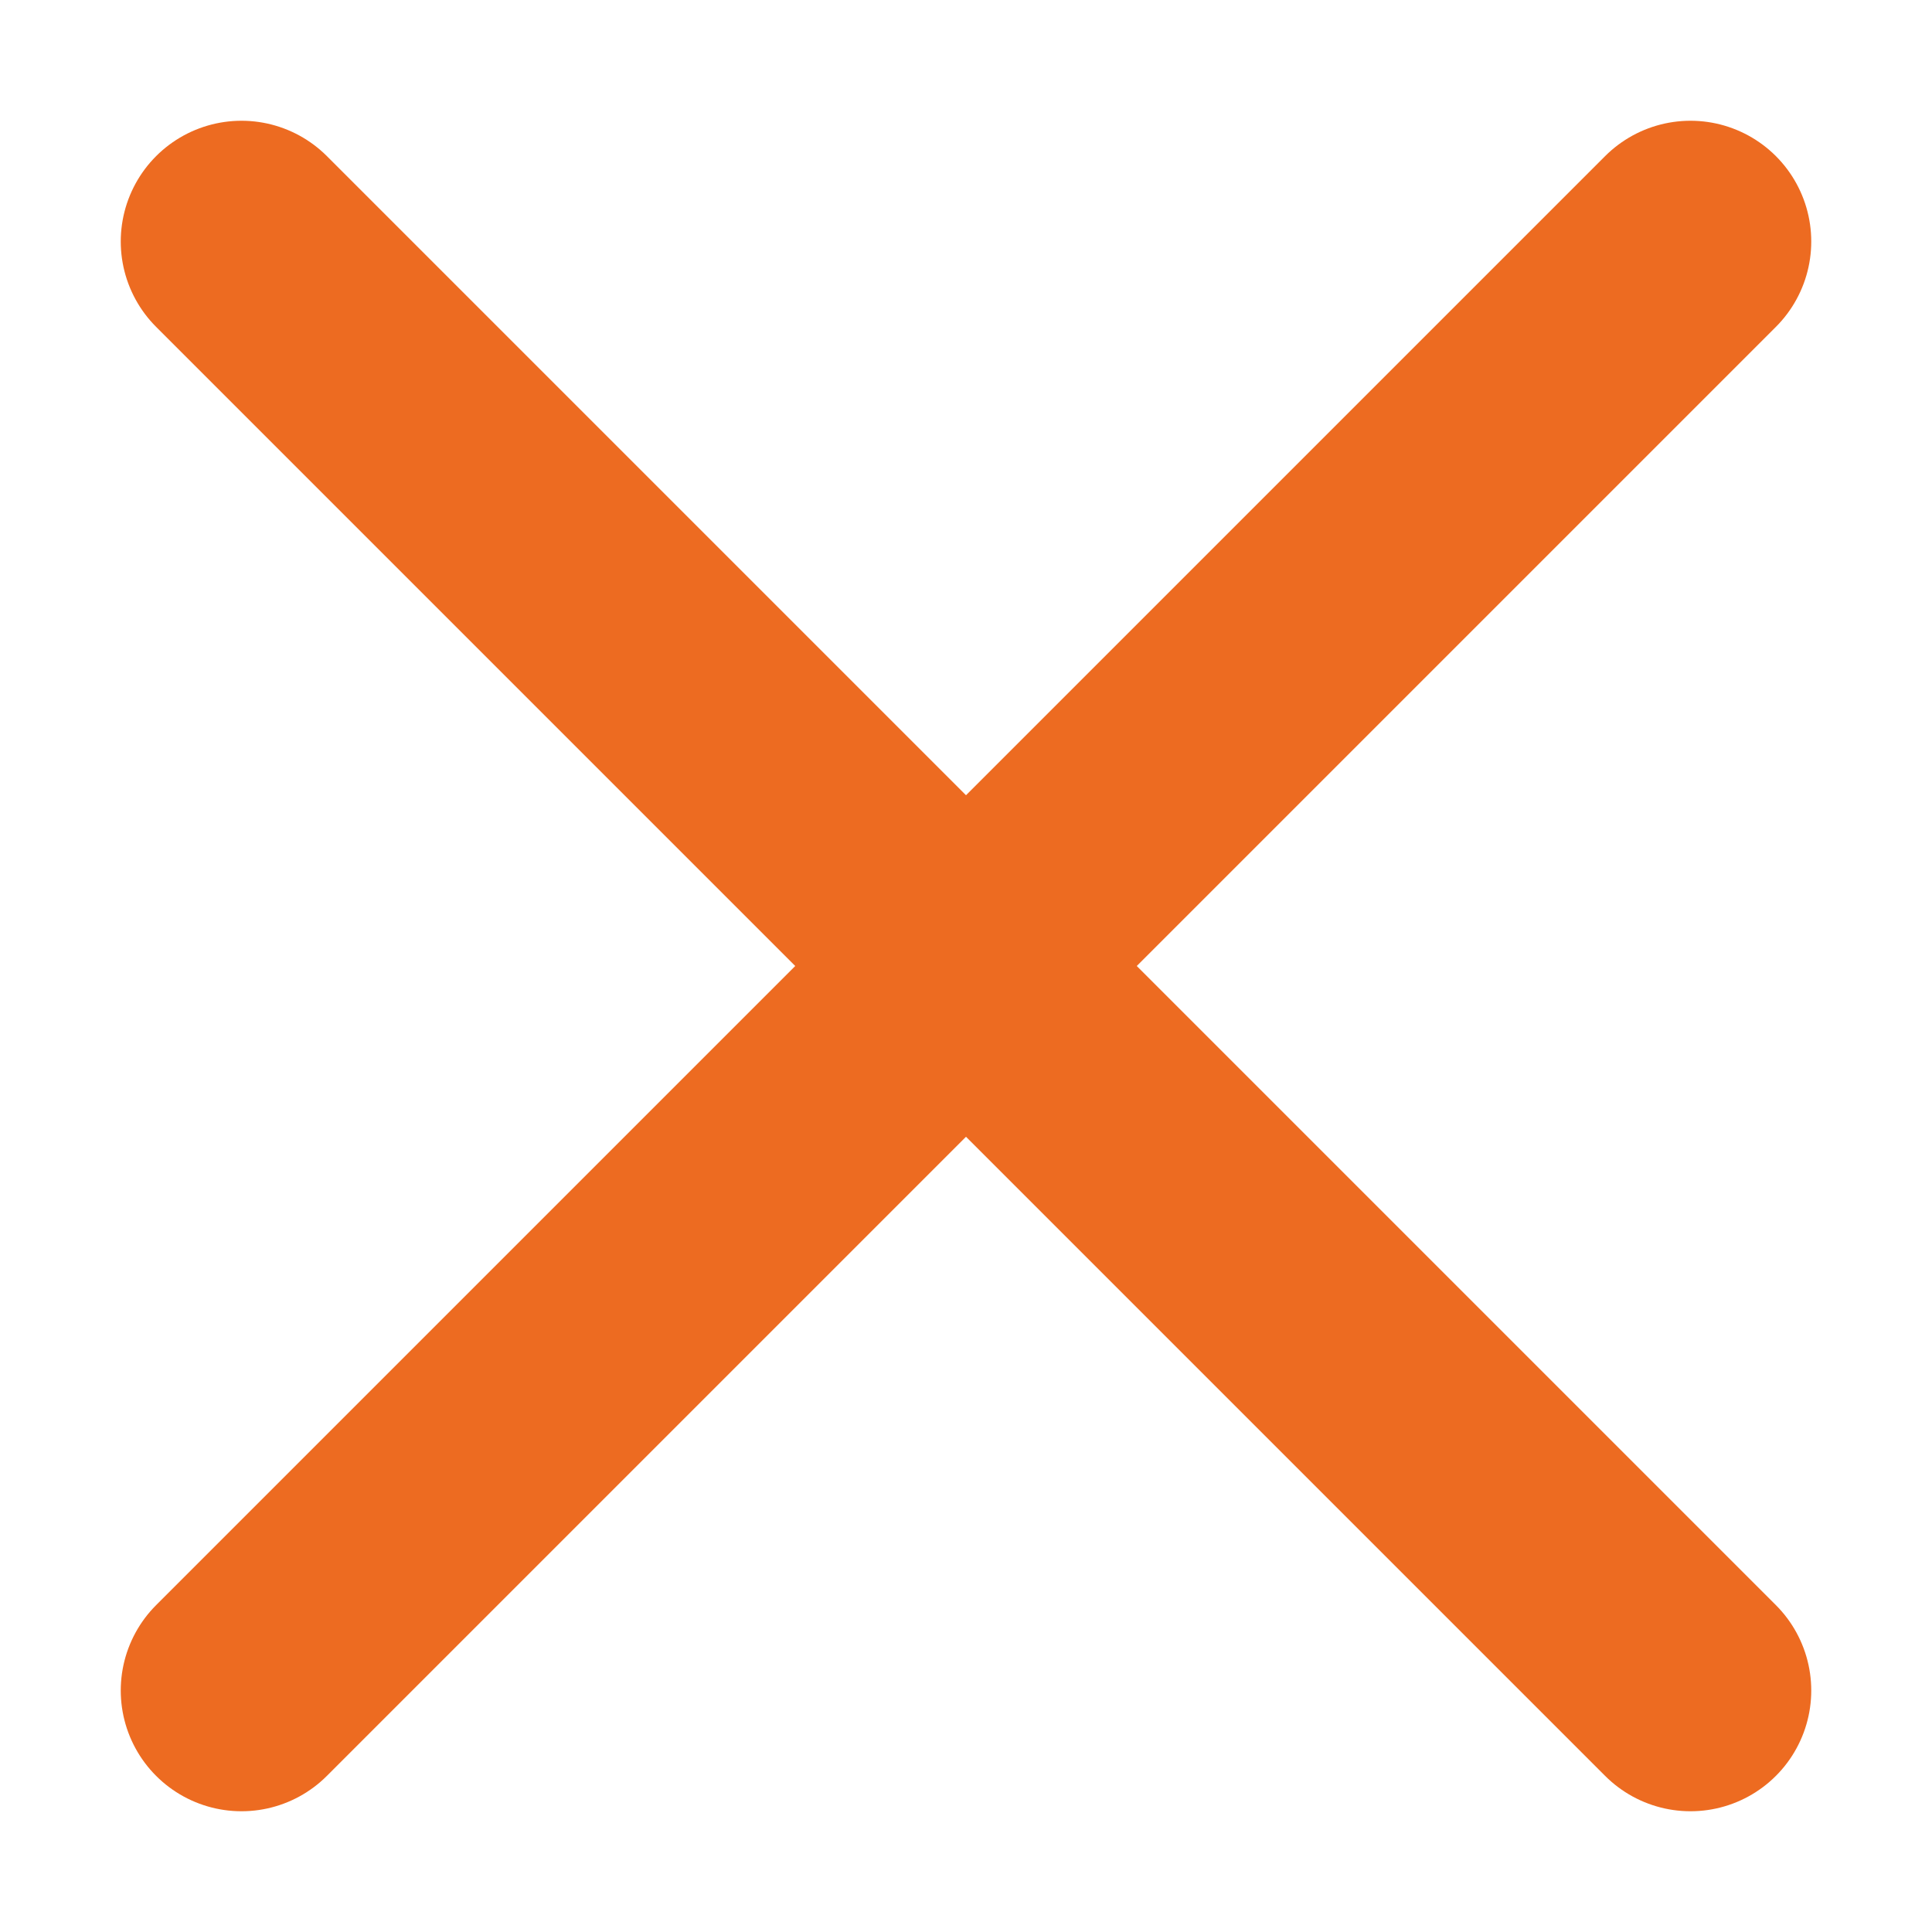
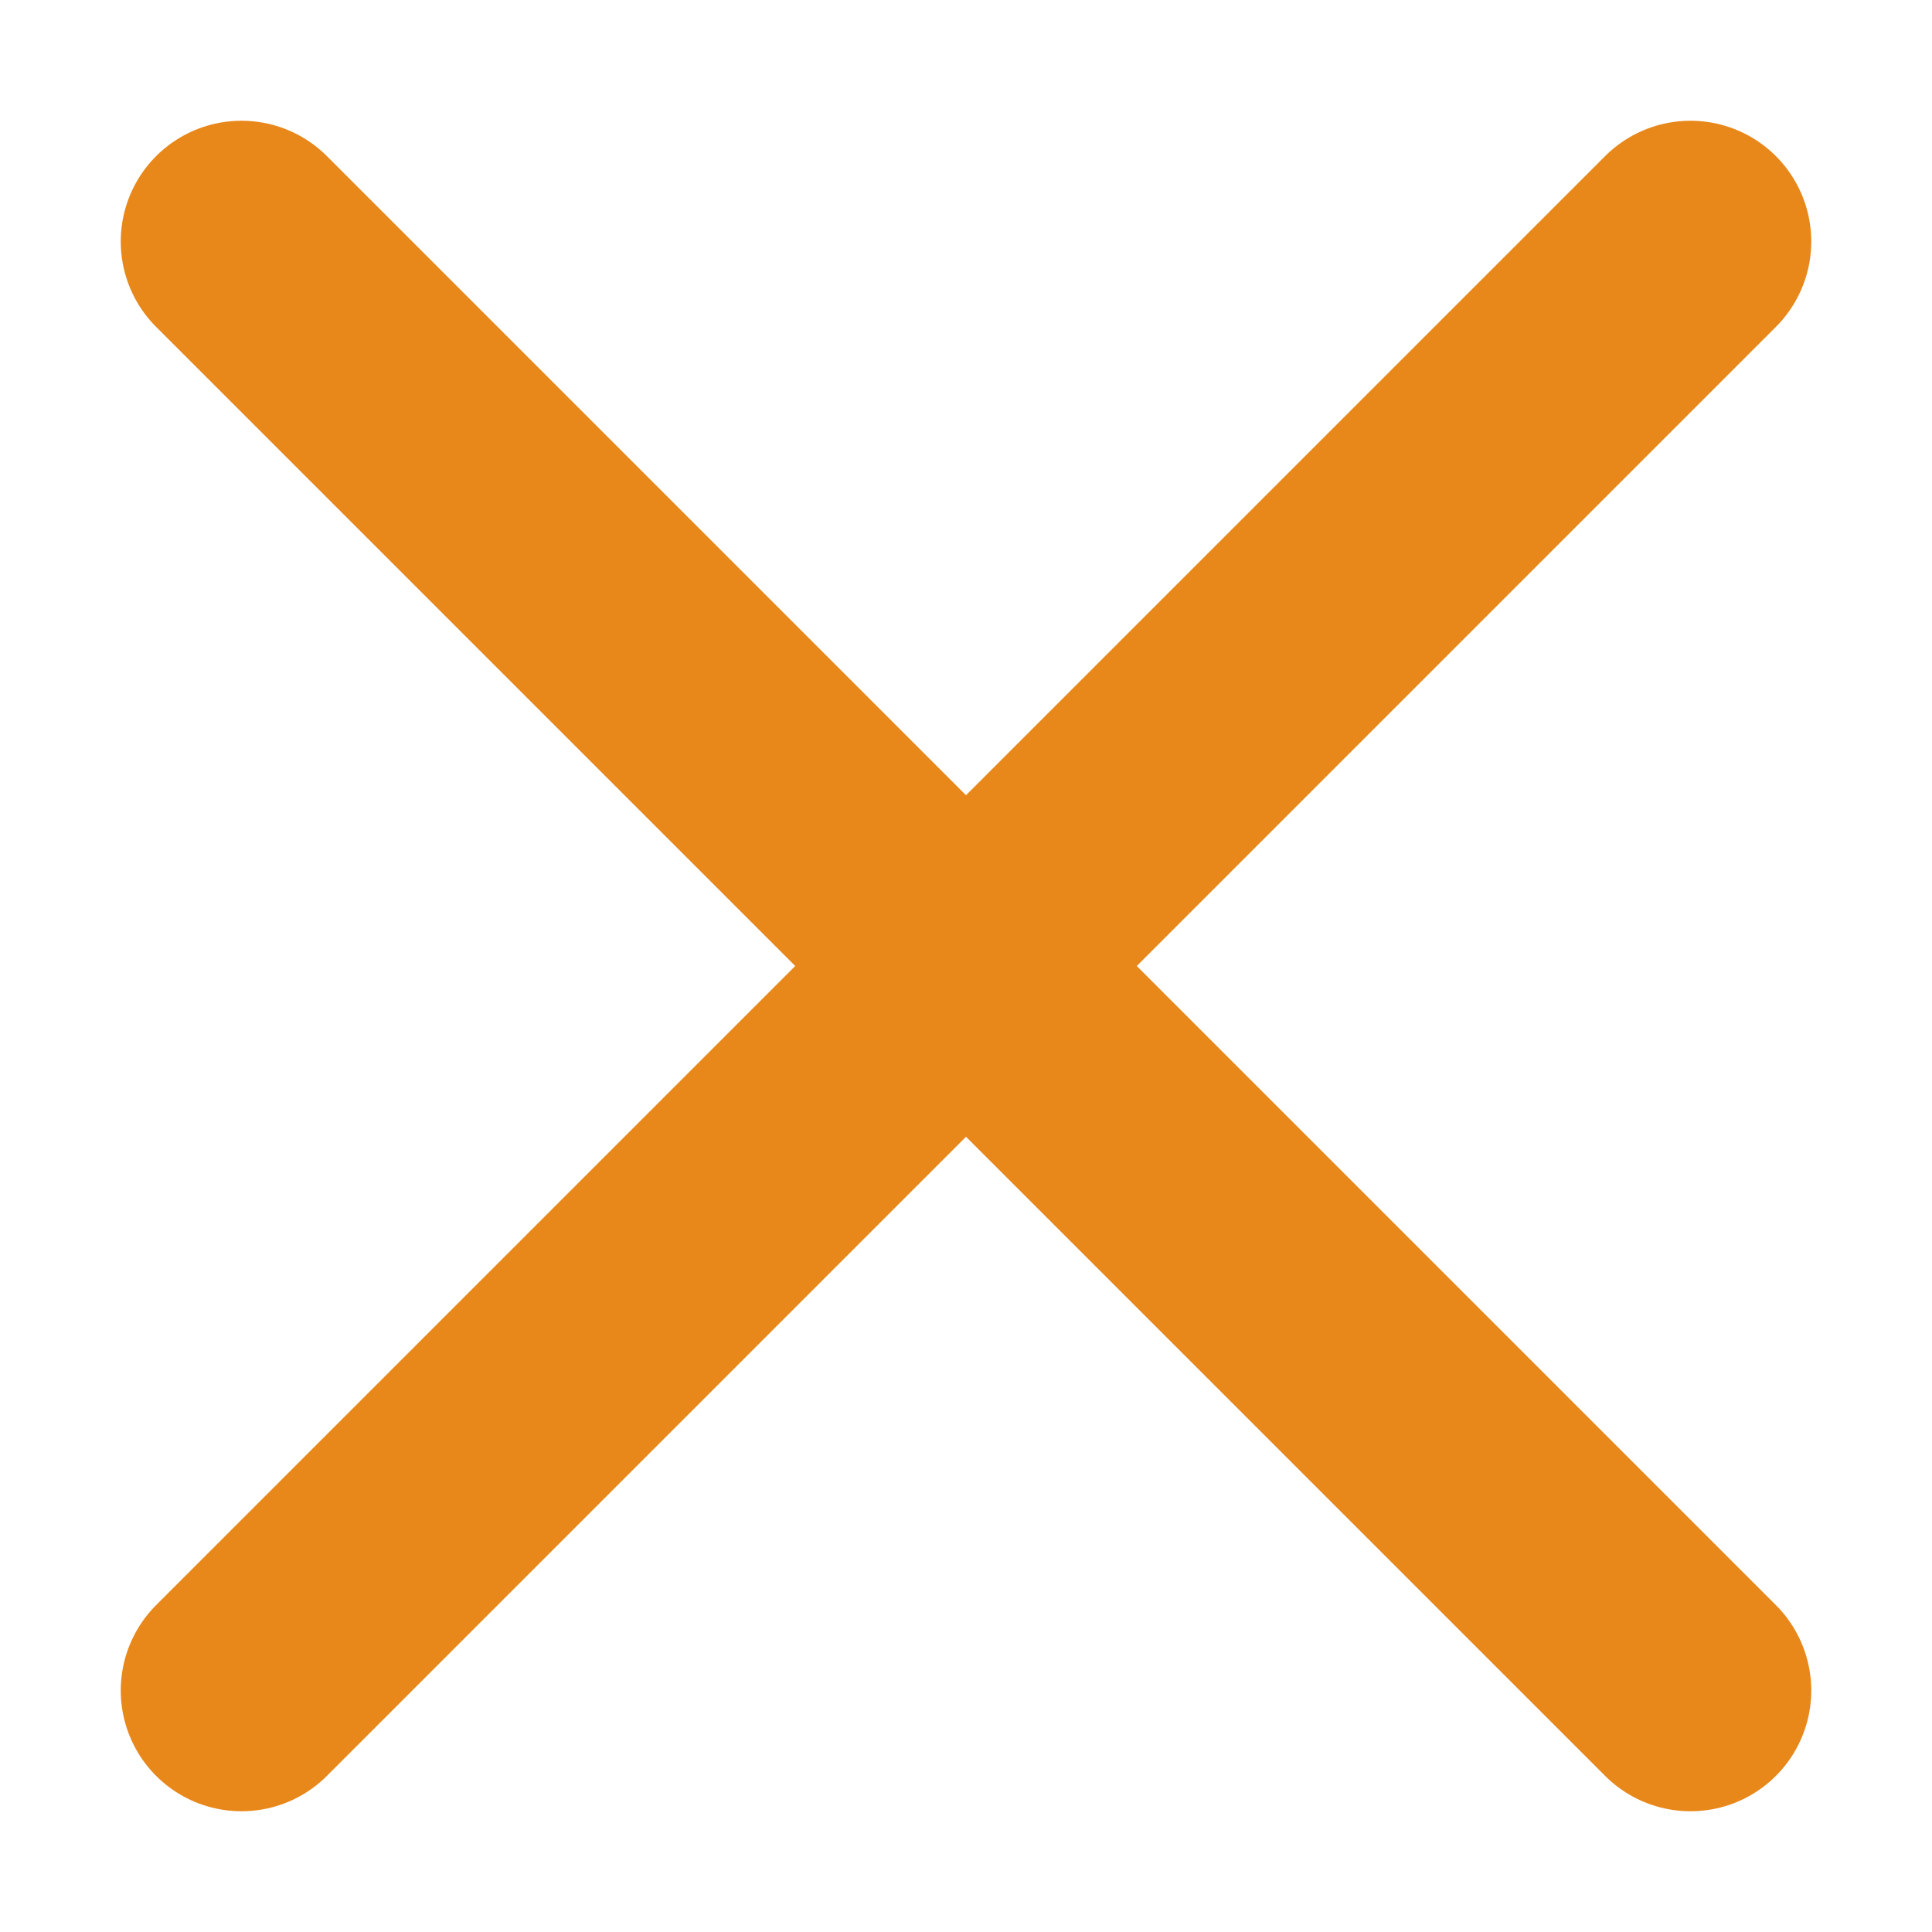
<svg xmlns="http://www.w3.org/2000/svg" version="1.0" id="Layer_1" x="0px" y="0px" viewBox="0 0 16 16" enable-background="new 0 0 16 16" xml:space="preserve">
  <g id="cross">
    <g>
-       <line fill="none" stroke="#ED6B21" stroke-width="2" stroke-linecap="round" stroke-miterlimit="10" x1="14" y1="2" x2="2" y2="14" />
+       <line fill="none" stroke="#E8871A" stroke-width="2" stroke-linecap="round" stroke-miterlimit="10" x1="14" y1="2" x2="2" y2="14" />
    </g>
    <g>
-       <line fill="none" stroke="#ED6B21" stroke-width="2" stroke-linecap="round" stroke-miterlimit="10" x1="2" y1="2" x2="14" y2="14" />
+       <line fill="none" stroke="#E8871A" stroke-width="2" stroke-linecap="round" stroke-miterlimit="10" x1="2" y1="2" x2="14" y2="14" />
    </g>
  </g>
</svg>
